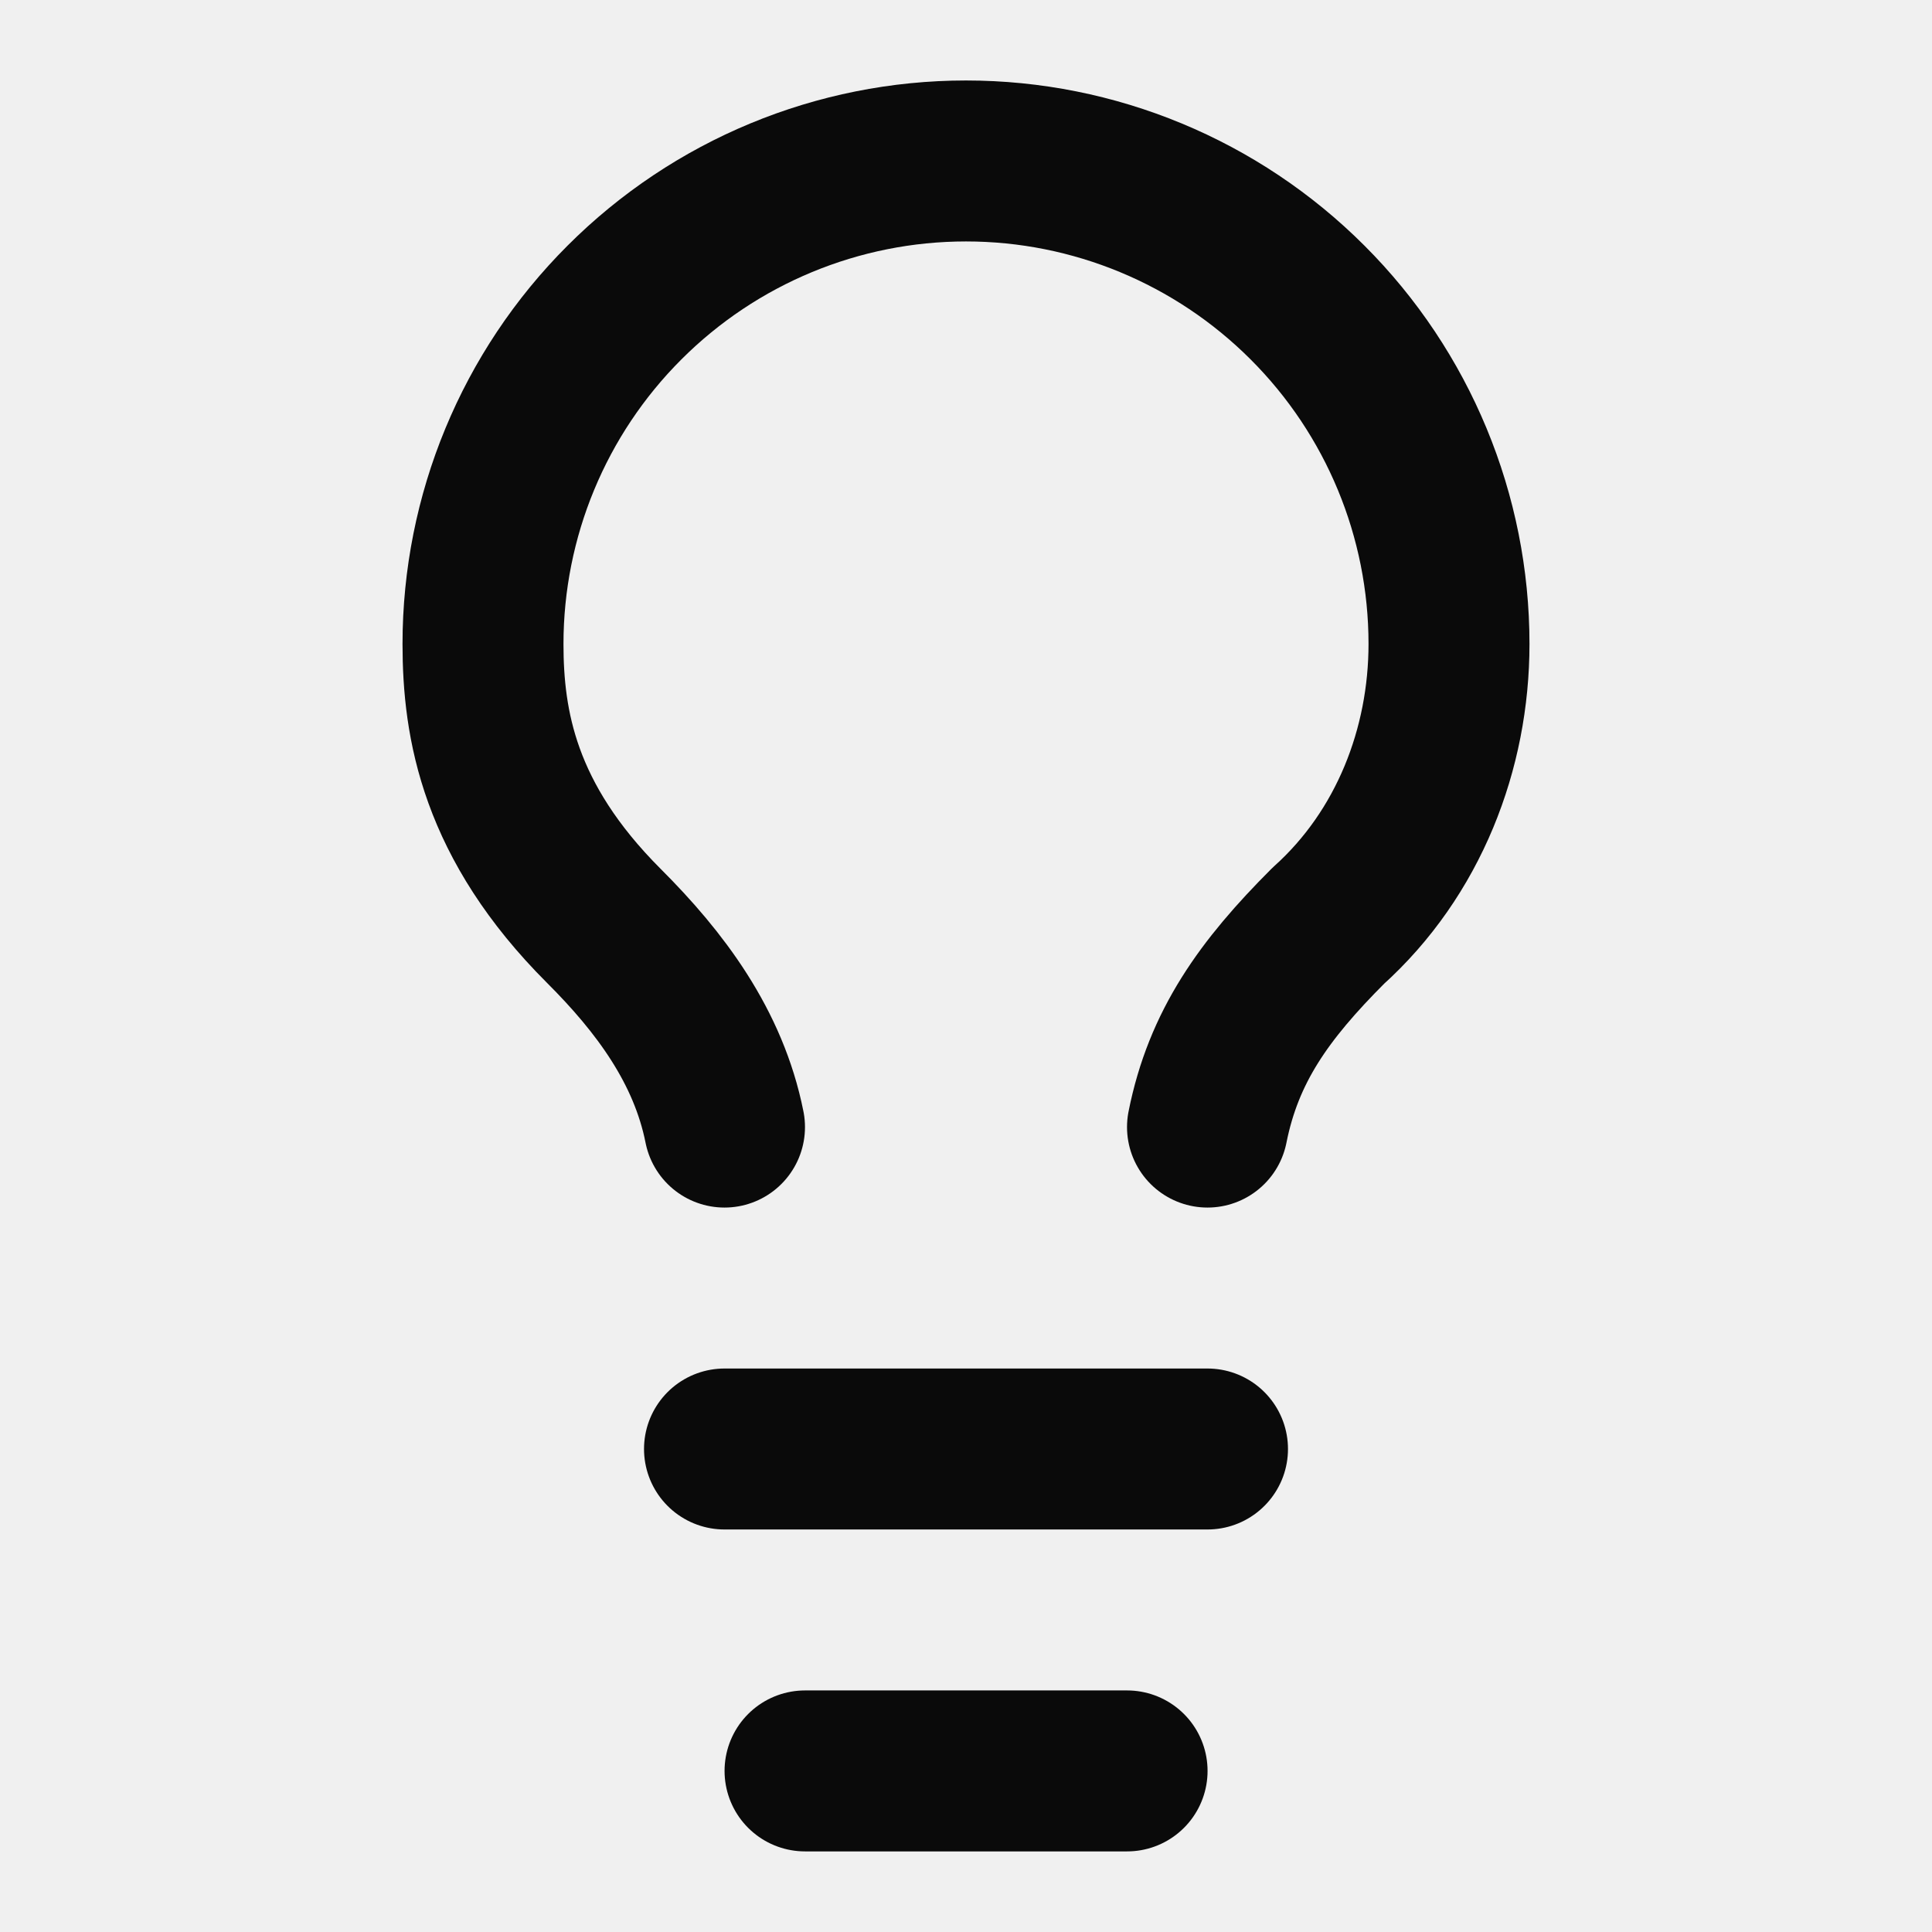
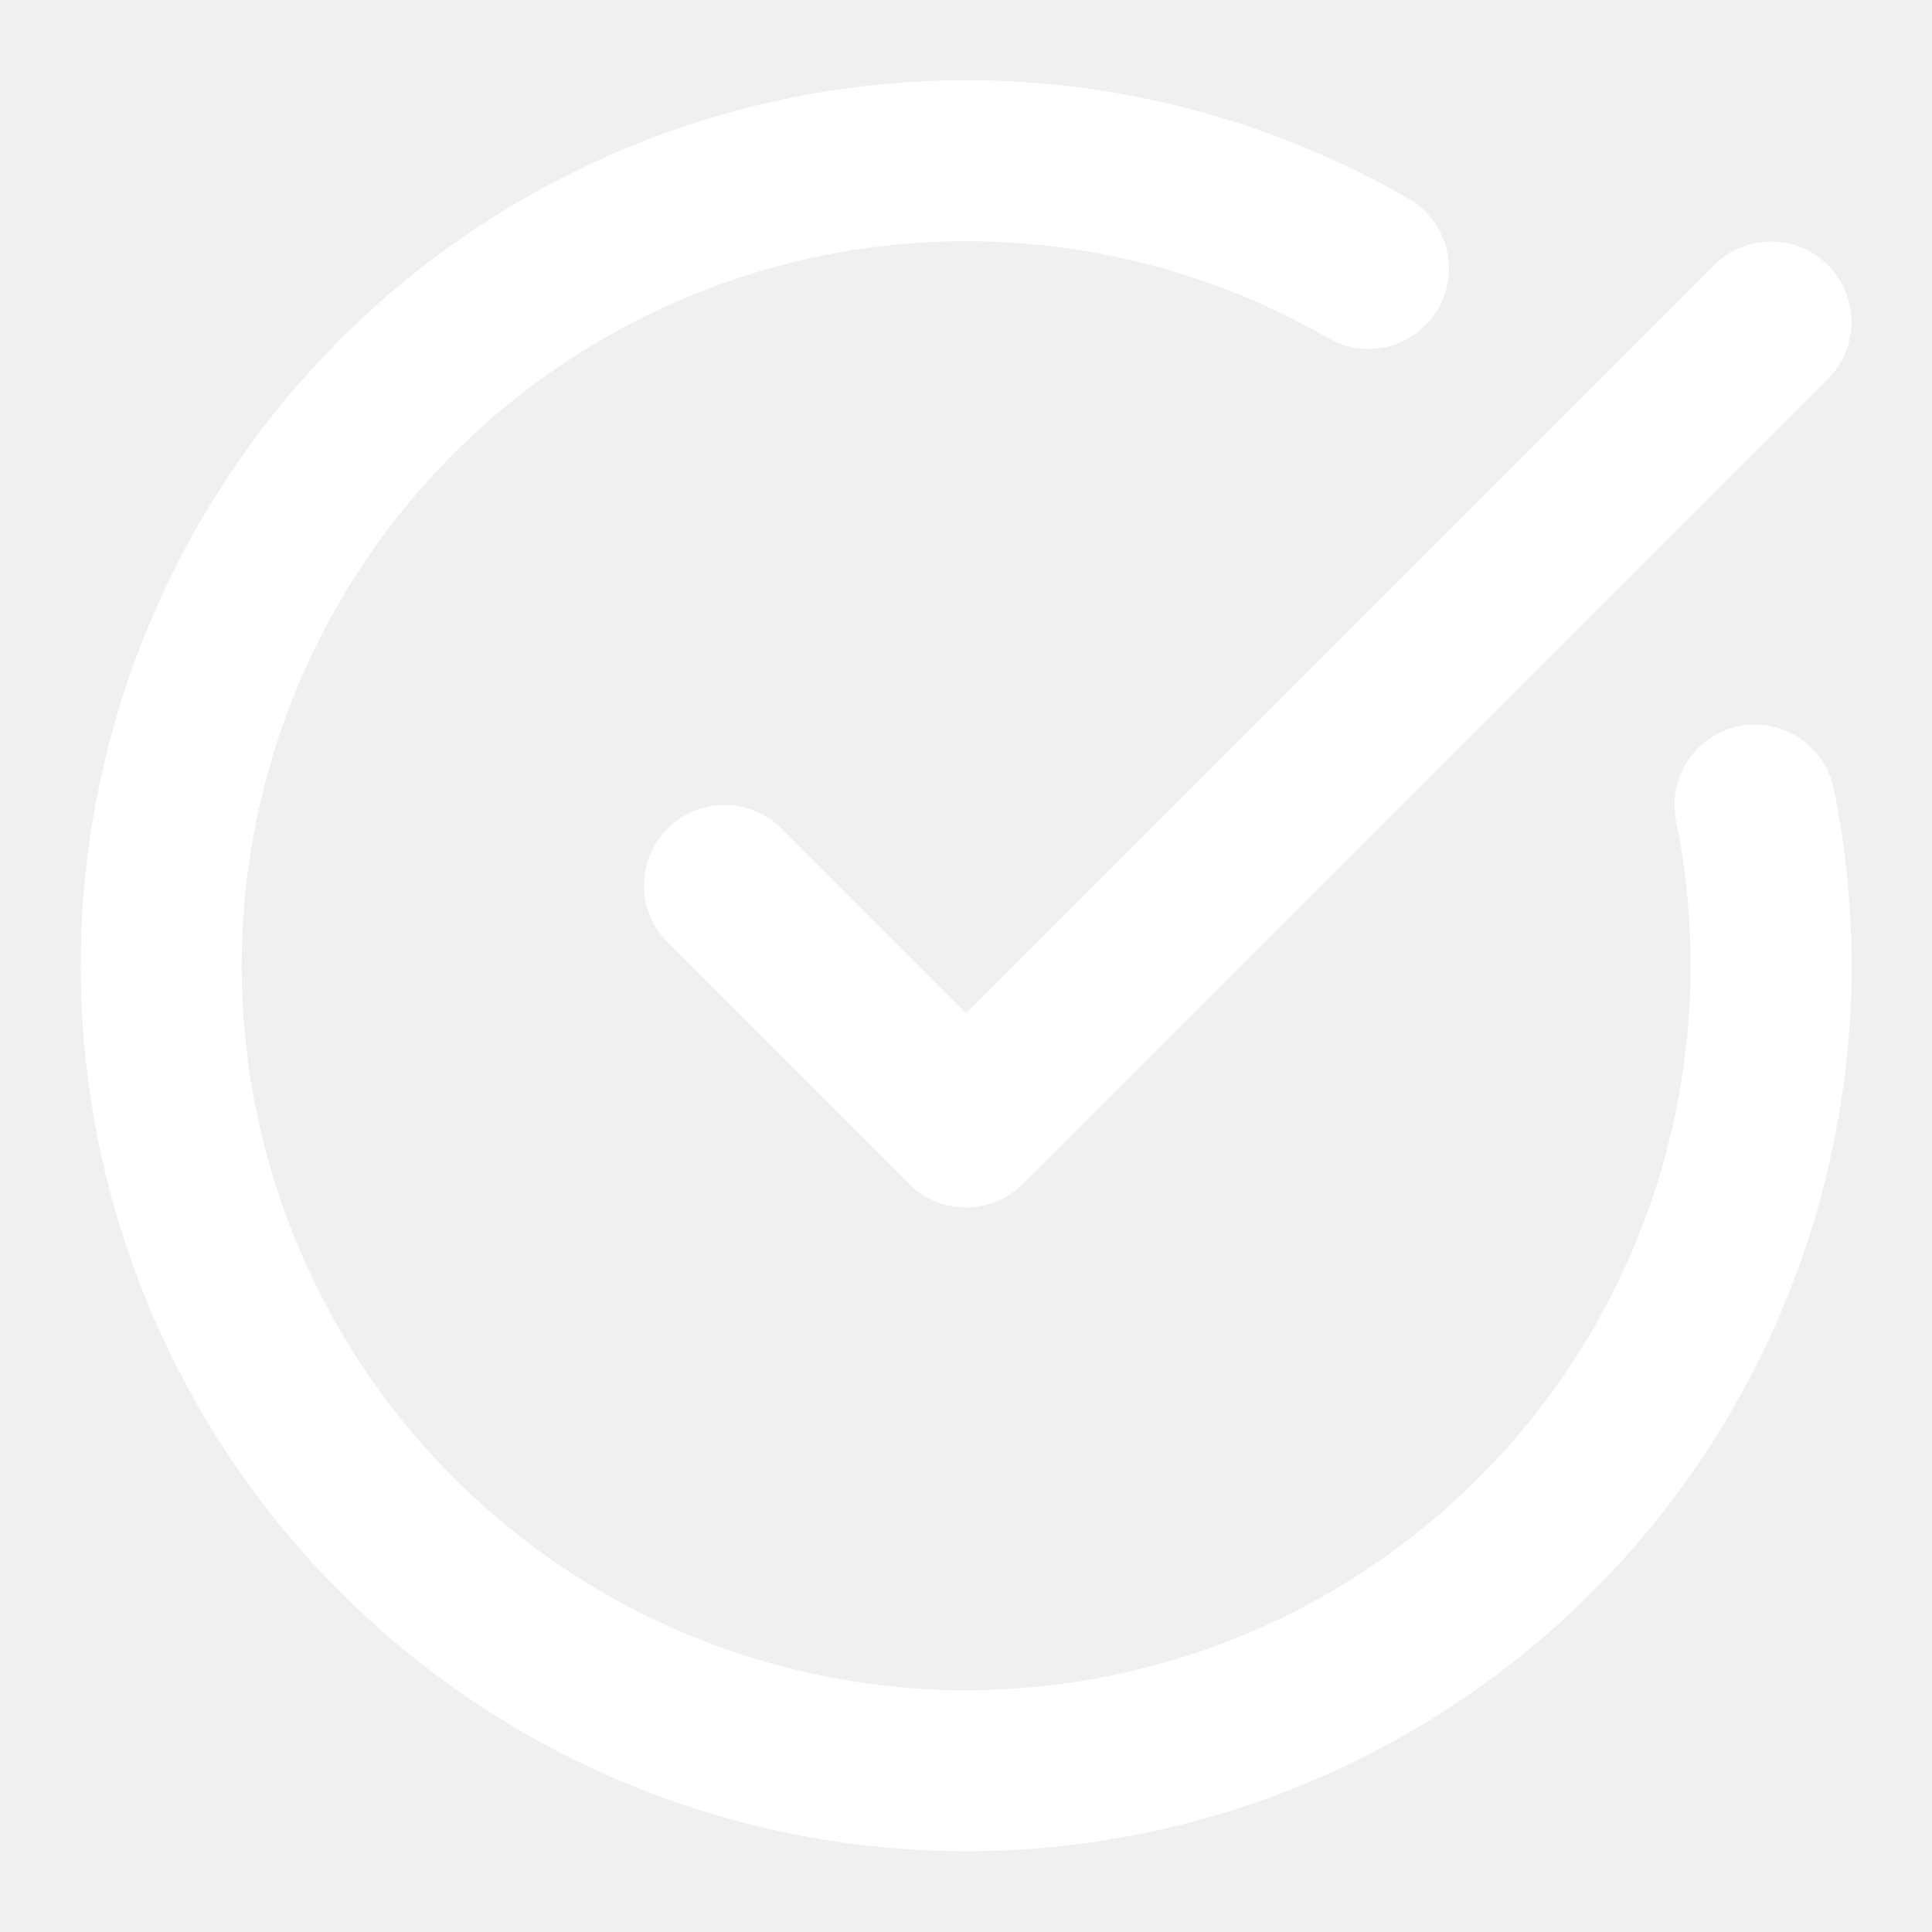
<svg xmlns="http://www.w3.org/2000/svg" width="16" height="16" viewBox="0 0 16 16" fill="none">
-   <g clip-path="url(#clip0_1_2307)">
-     <path d="M10 9.334C10.133 8.667 10.467 8.2 11 7.667C11.667 7.067 12 6.2 12 5.333C12 4.273 11.579 3.255 10.828 2.505C10.078 1.755 9.061 1.333 8 1.333C6.939 1.333 5.922 1.755 5.172 2.505C4.421 3.255 4 4.273 4 5.333C4 6 4.133 6.8 5 7.667C5.467 8.133 5.867 8.667 6 9.334" stroke="#0A0A0A" stroke-width="1.333" stroke-linecap="round" stroke-linejoin="round" />
-     <path d="M6 12H10" stroke="#0A0A0A" stroke-width="1.333" stroke-linecap="round" stroke-linejoin="round" />
-     <path d="M6.667 14.666H9.334" stroke="#0A0A0A" stroke-width="1.333" stroke-linecap="round" stroke-linejoin="round" />
+   <g clip-path="url(#clip0_1_5718)">
+     <path d="M14.534 6.667C14.838 8.161 14.621 9.714 13.919 11.068C13.217 12.421 12.072 13.493 10.675 14.105C9.278 14.716 7.714 14.831 6.243 14.428C4.772 14.026 3.484 13.132 2.592 11.894C1.701 10.657 1.261 9.151 1.345 7.629C1.43 6.106 2.033 4.659 3.056 3.527C4.078 2.396 5.458 1.65 6.964 1.412C8.47 1.175 10.013 1.461 11.333 2.223" stroke="white" stroke-width="1.333" stroke-linecap="round" stroke-linejoin="round" />
+     <path d="M6 7.333L8 9.333L14.667 2.667" stroke="white" stroke-width="1.333" stroke-linecap="round" stroke-linejoin="round" />
  </g>
  <defs>
-     <clipPath id="clip0_1_2307">
+     <clipPath id="clip0_1_5718">
      <rect width="16" height="16" fill="white" />
    </clipPath>
  </defs>
</svg>
